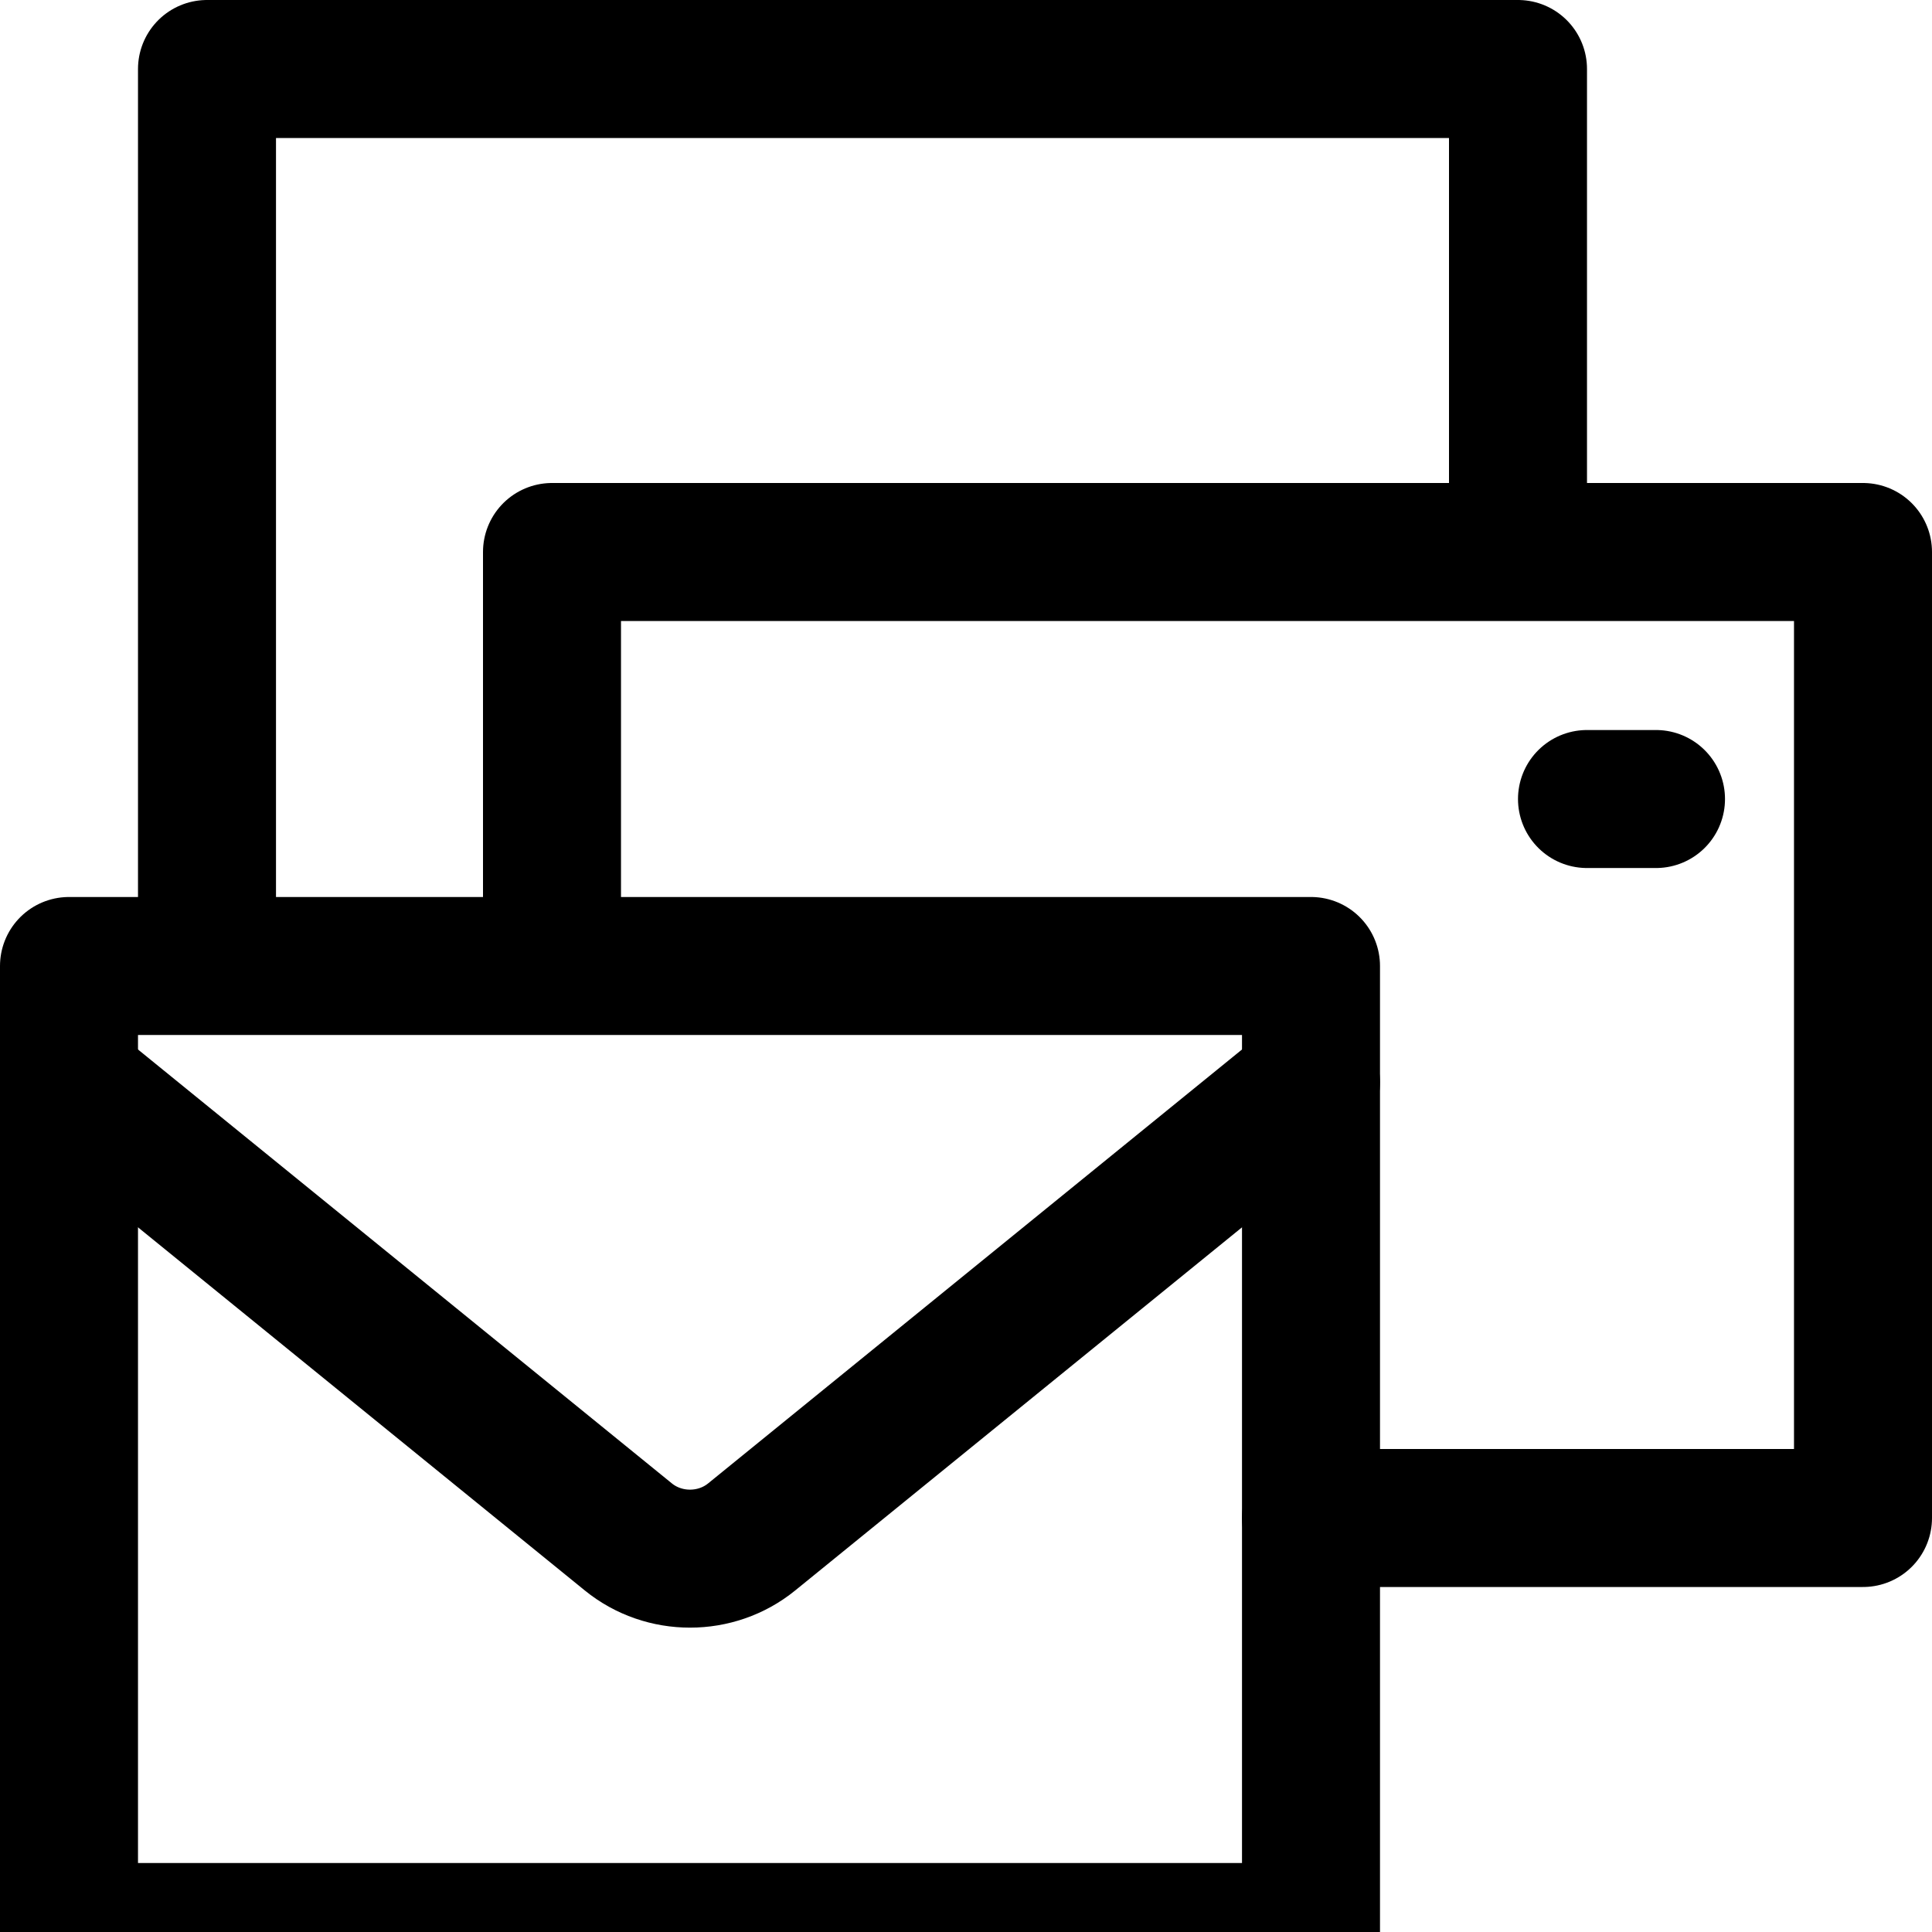
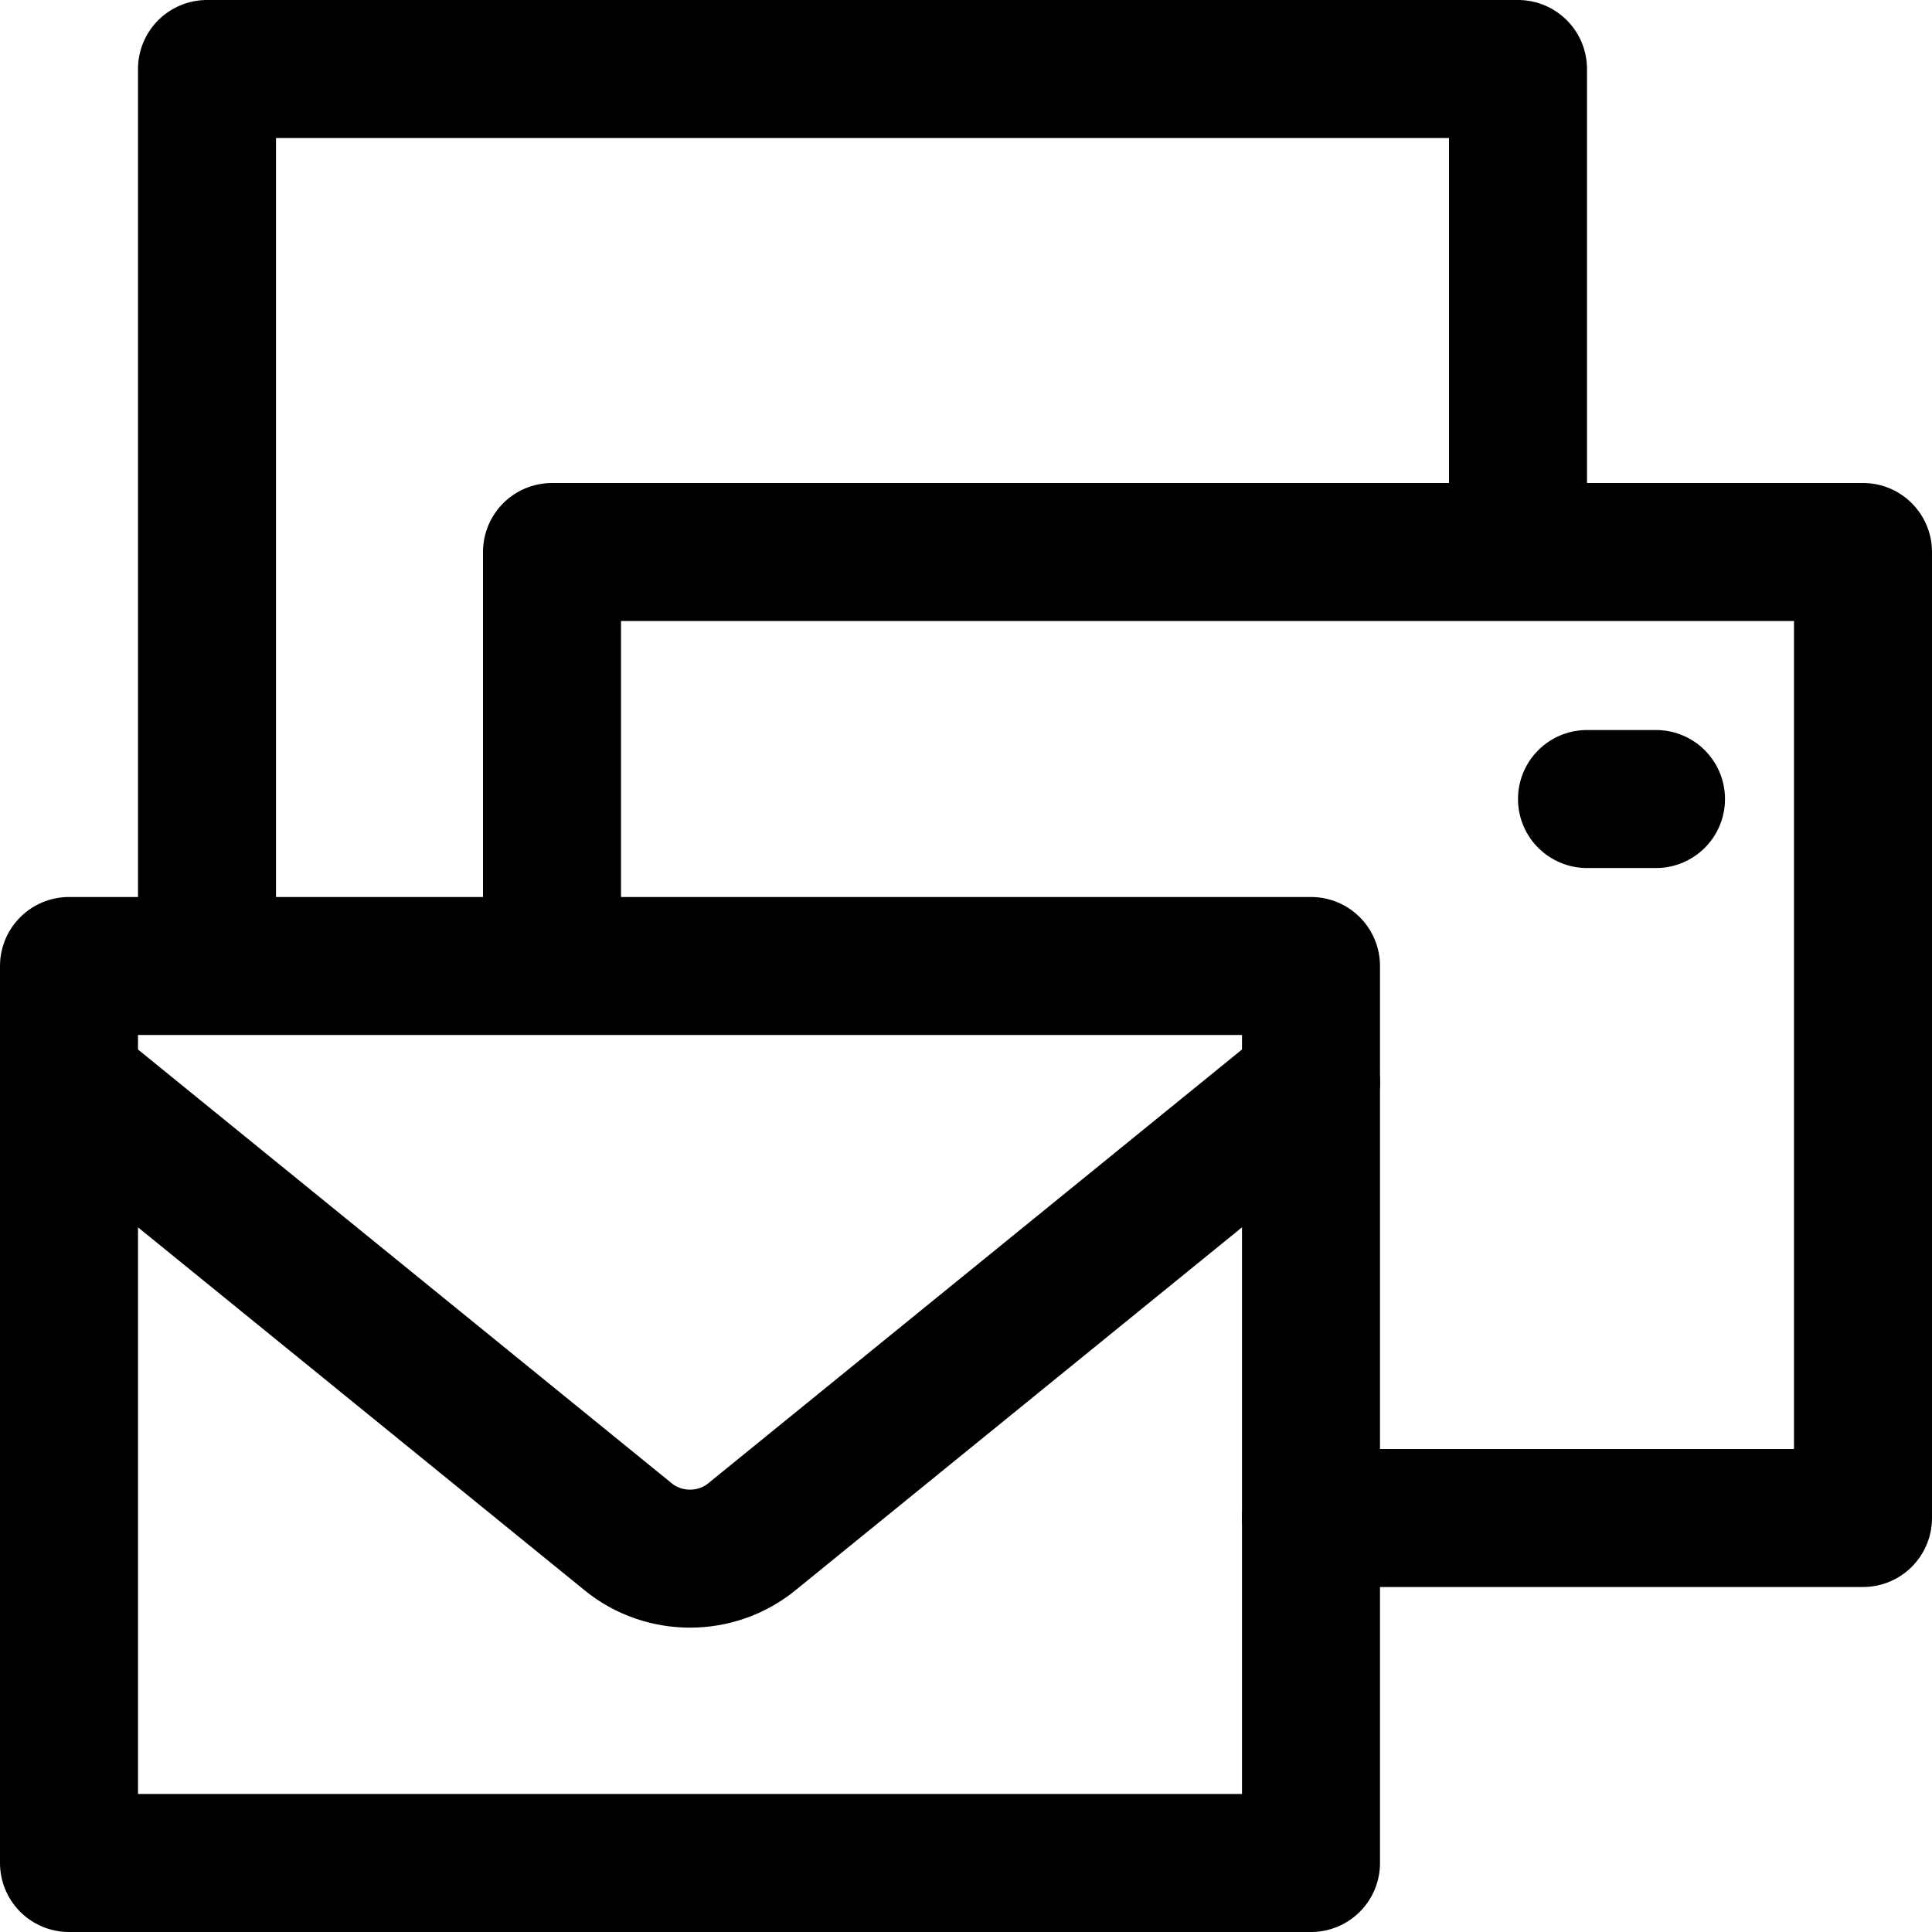
<svg xmlns="http://www.w3.org/2000/svg" width="14" height="14" viewBox="0 0 14 14">
  <g fill="none" fill-rule="evenodd" stroke-linecap="round" stroke-linejoin="round">
    <polyline stroke="currentColor" points="1.5 6.5 1.5 .5 11 .5 11 3.5" />
-     <polygon stroke="currentColor" points=".5 7 9.5 7 9.5 14 .5 14" />
+     <polygon stroke="currentColor" points=".5 7 9.5 7 9.5 13.5 .5 13.5" />
    <path stroke="currentColor" d="M0.5,7.843 L4.553,11.137 C4.811,11.347 5.189,11.347 5.447,11.137 L9.5,7.843" />
    <polyline stroke="currentColor" points="9.5 11 13.5 11 13.5 4 4 4 4 6.5" />
    <line x1="11.5" x2="12" y1="5.79" y2="5.79" stroke="currentColor" />
  </g>
</svg>
